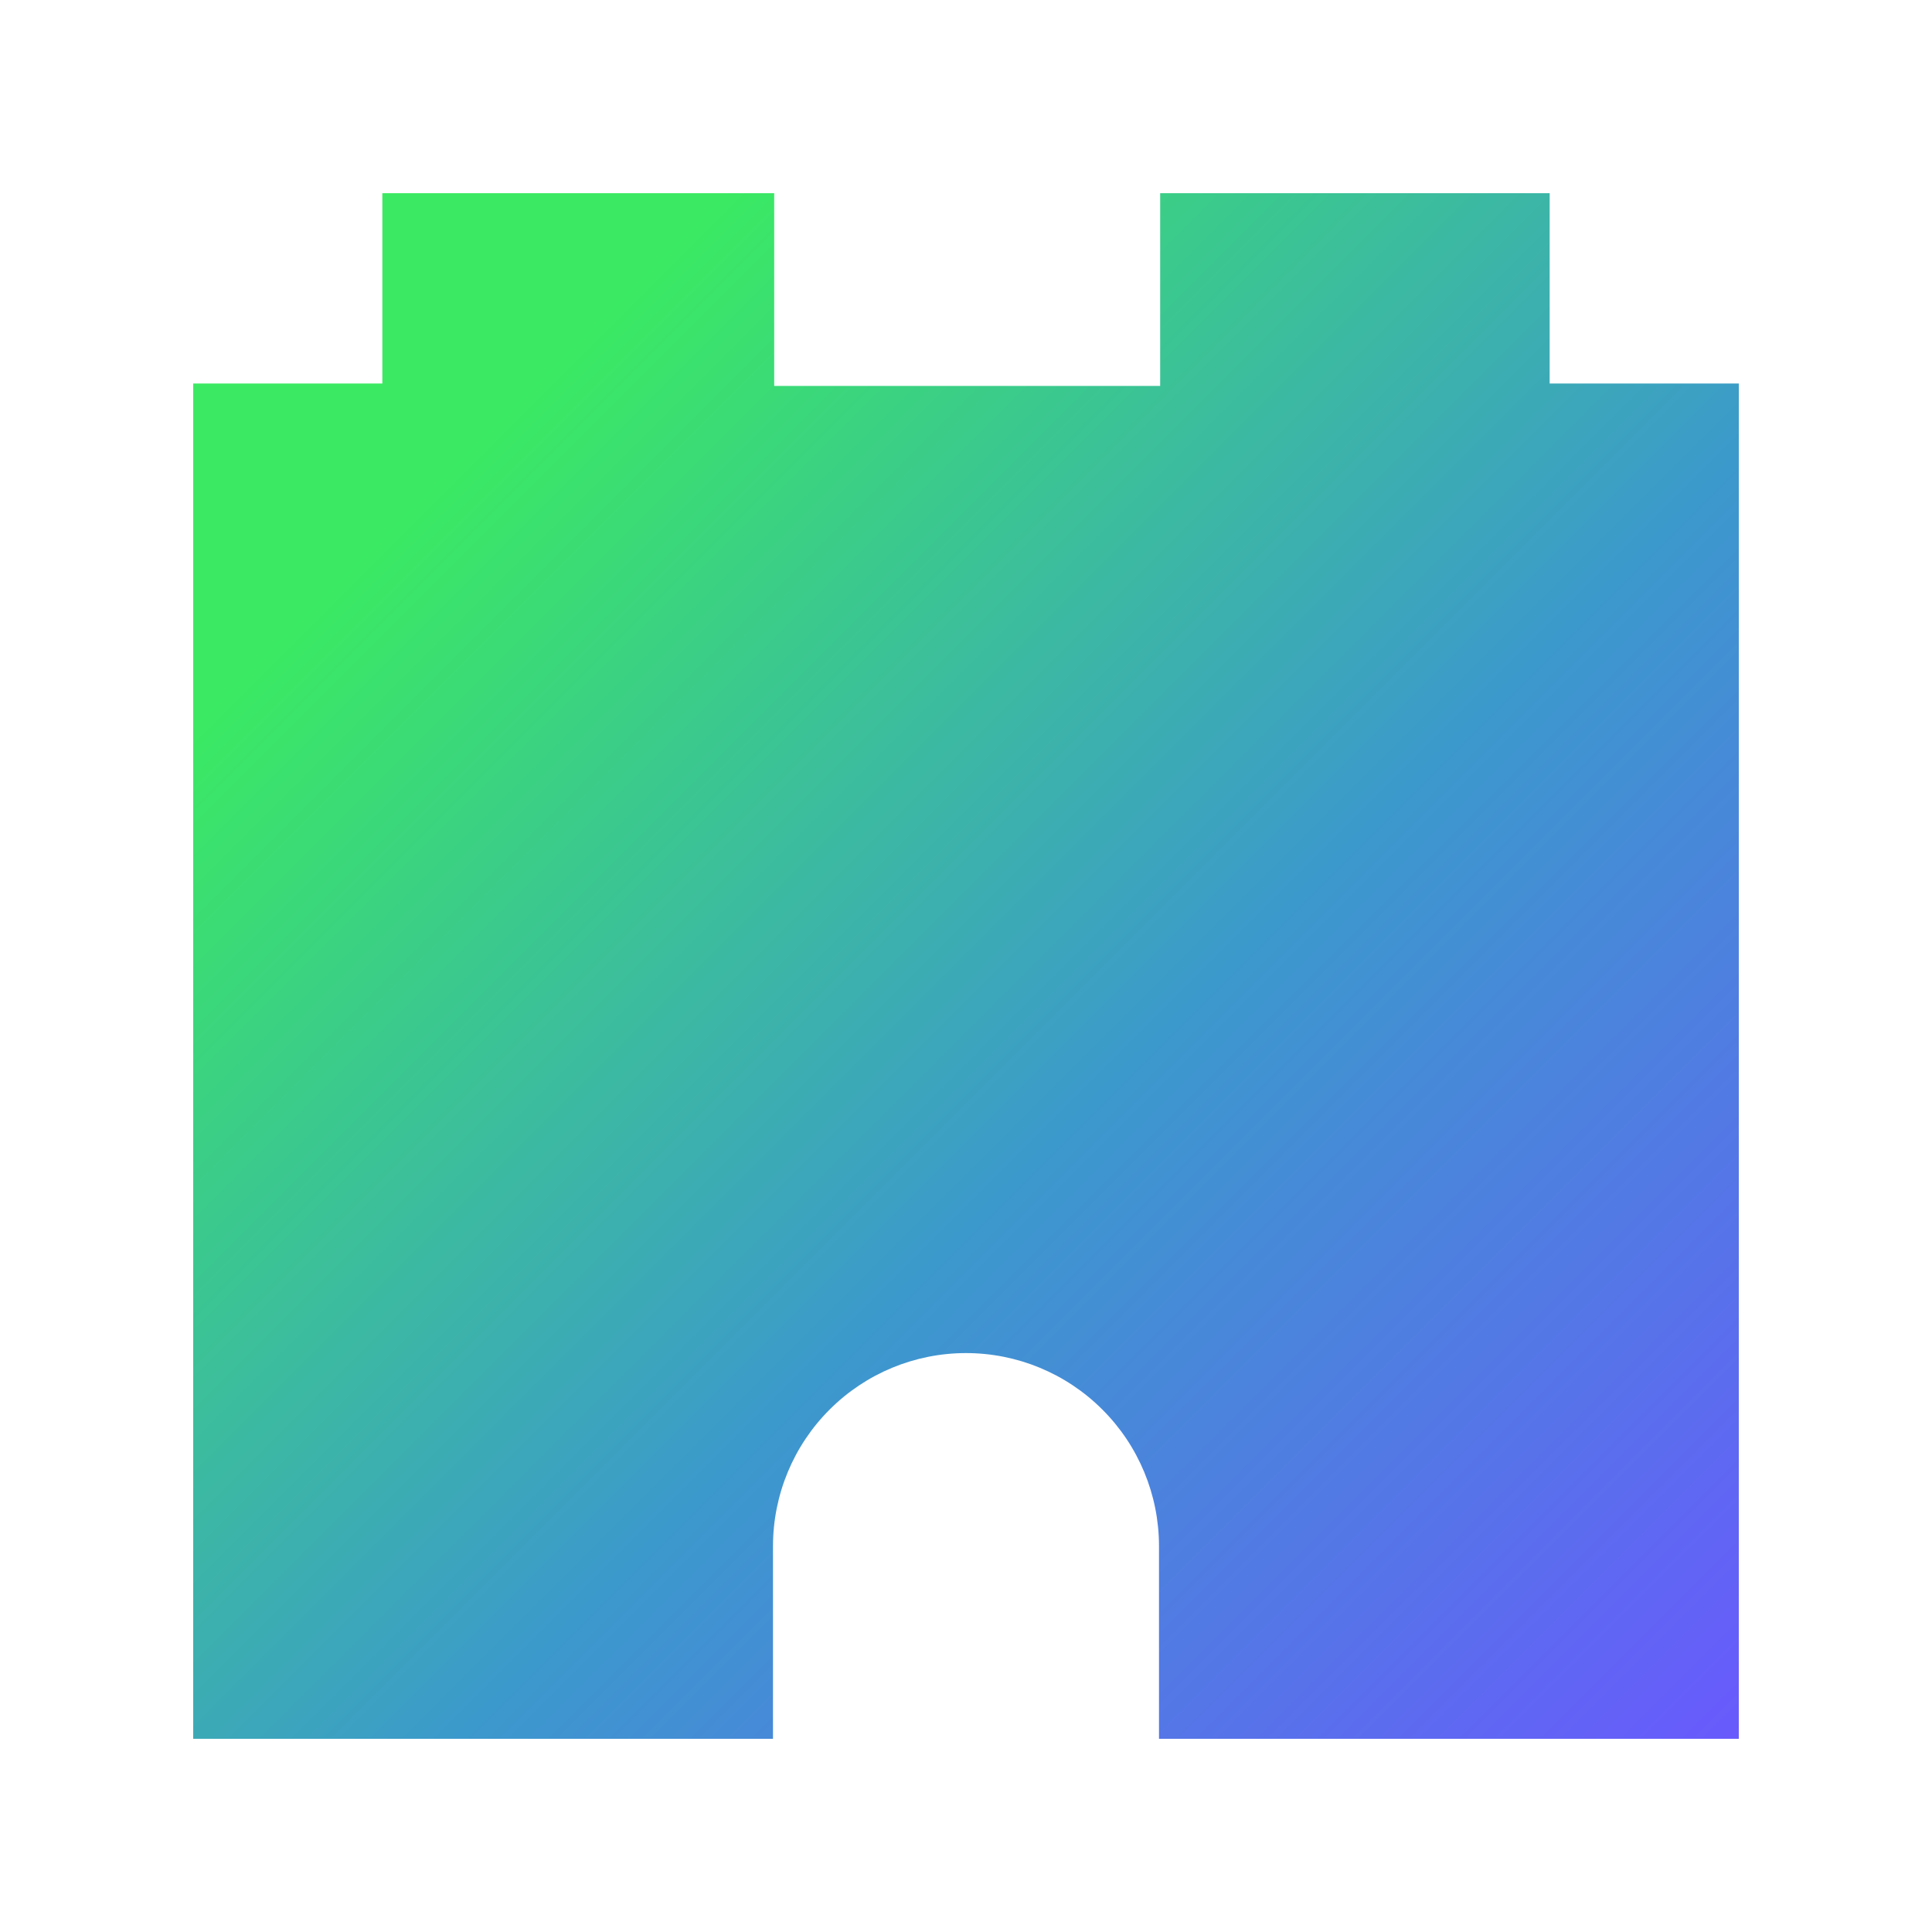
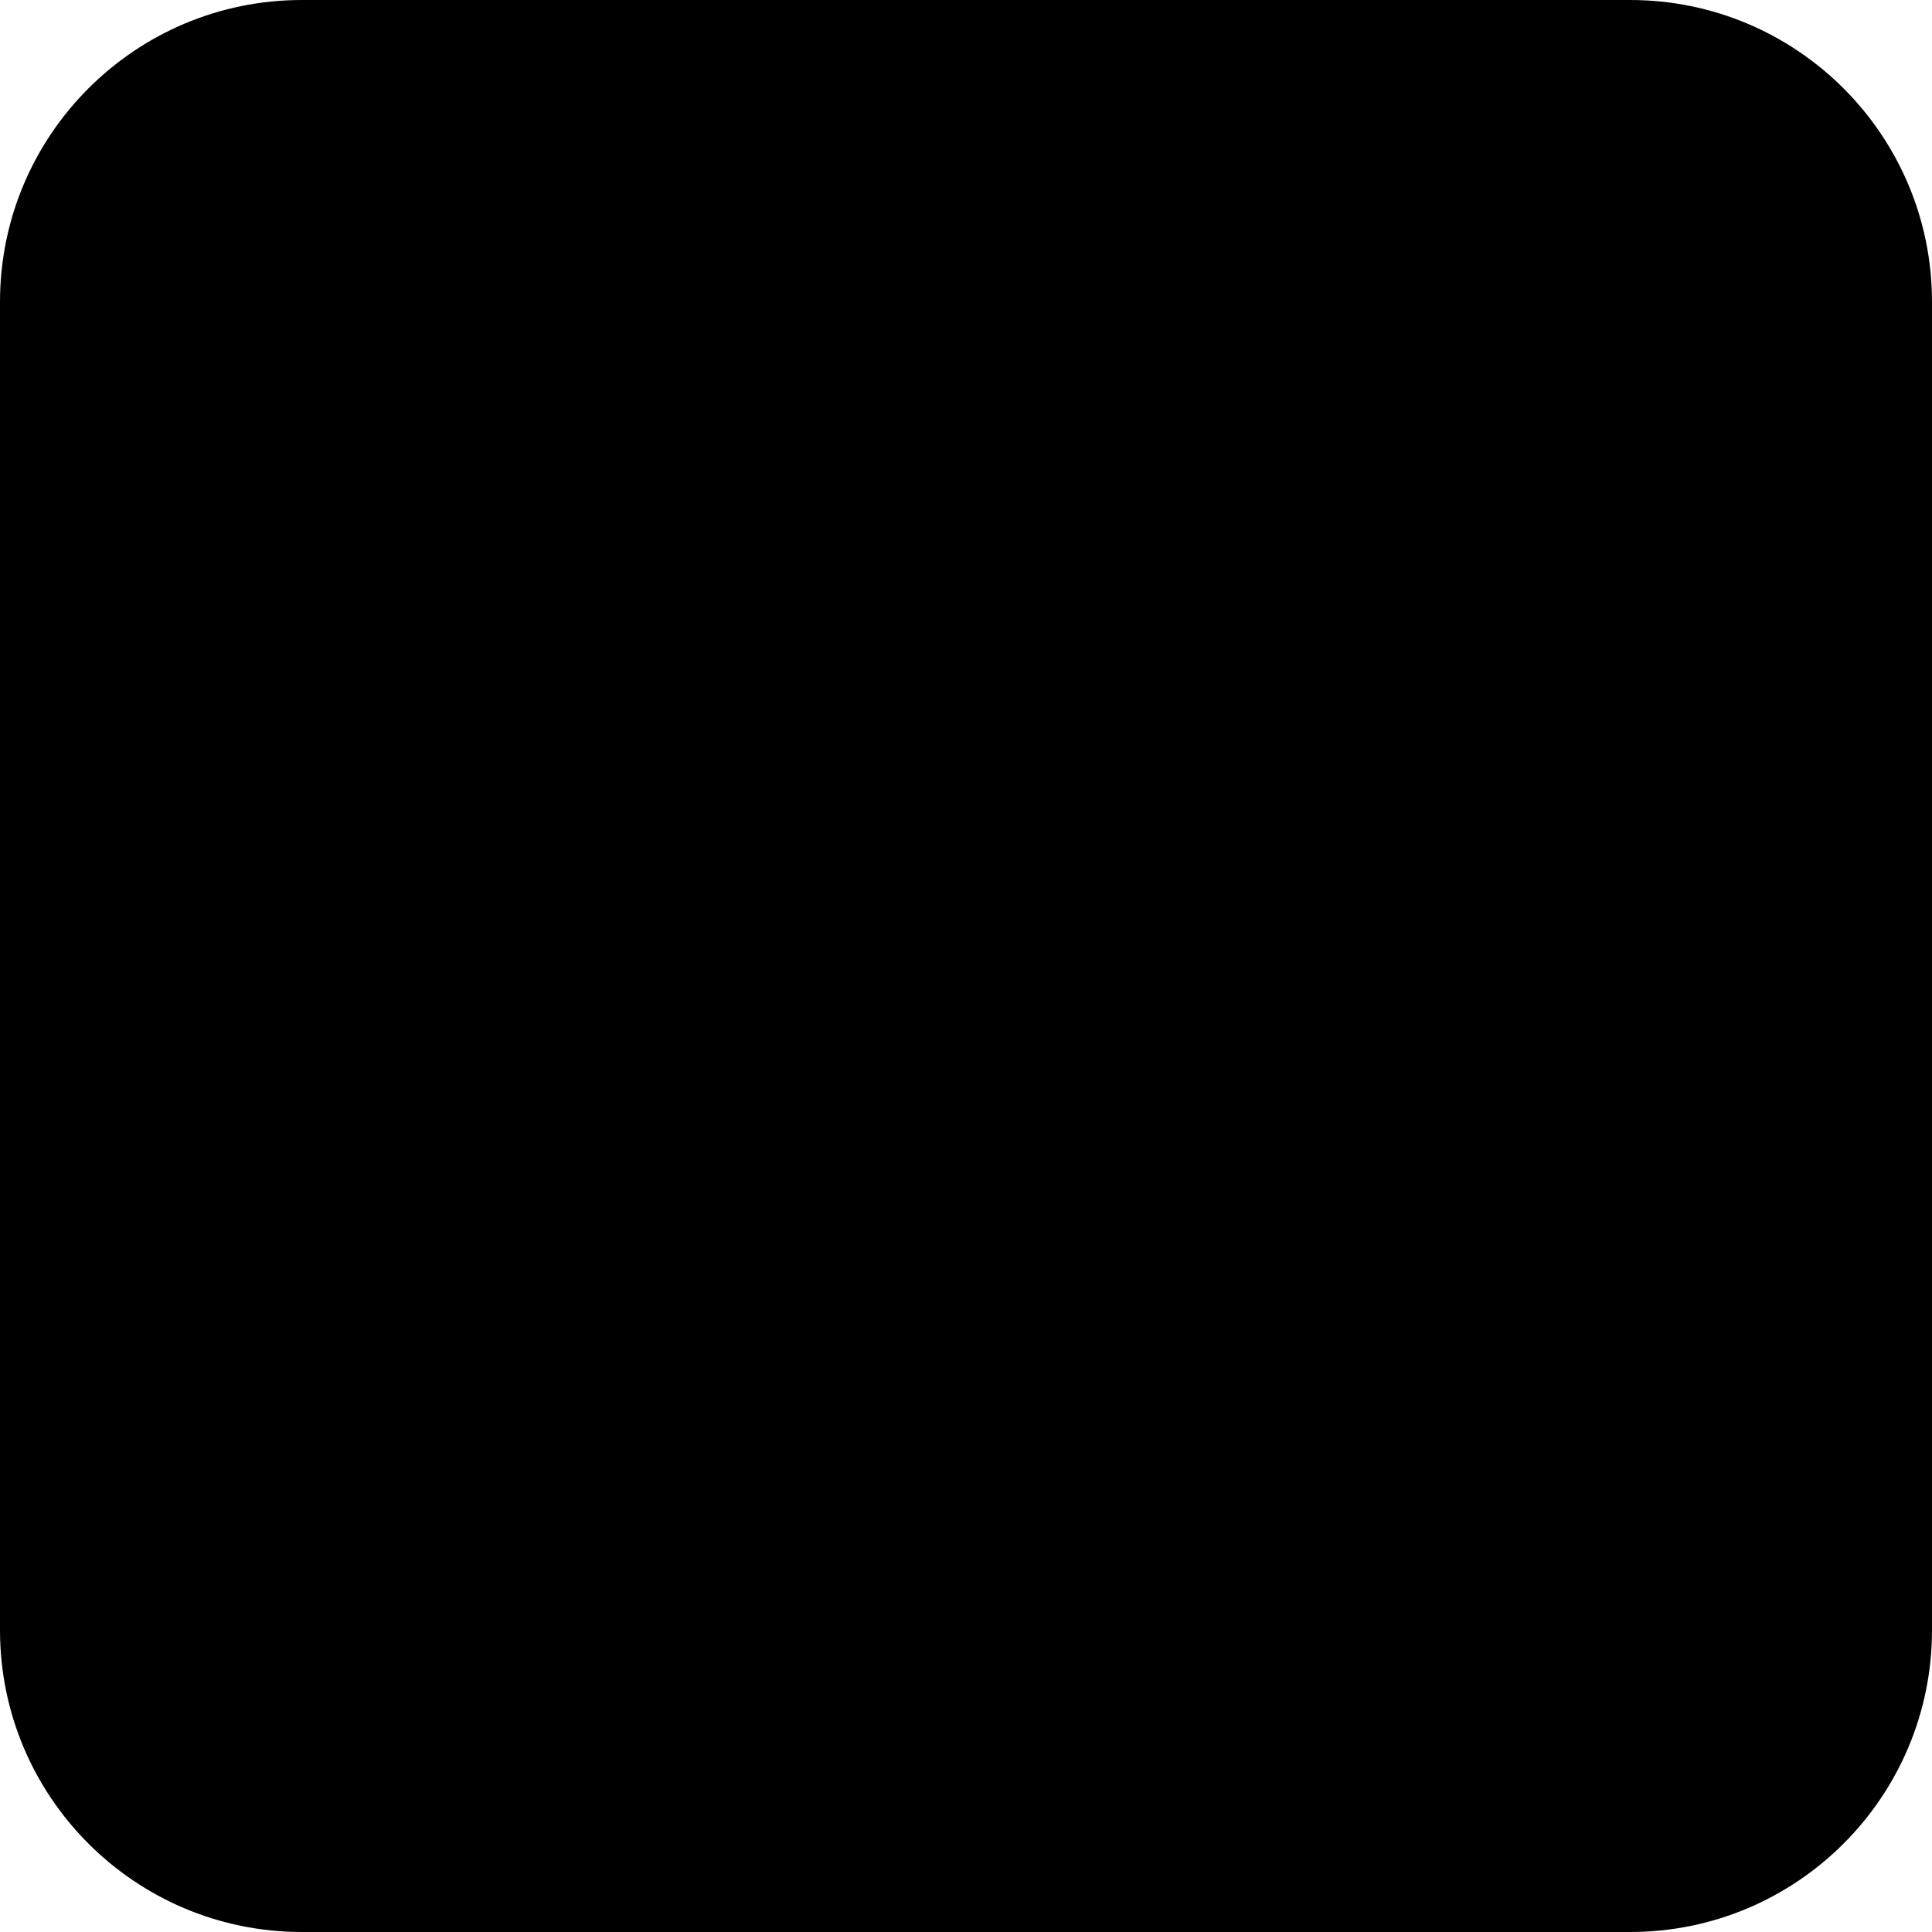
- <svg xmlns="http://www.w3.org/2000/svg" width="40" height="40" viewBox="0 0 40 40" fill="none">
-   <path d="M32.084 7.94V4H24.02V7.99H16.029V4H7.916V7.94H4V36H16.004V32.005C16.006 30.946 16.427 29.931 17.177 29.183C17.926 28.434 18.941 28.014 20 28.014C21.059 28.014 22.074 28.434 22.823 29.183C23.573 29.931 23.994 30.946 23.996 32.005V36H36V7.94H32.084Z" fill="url(#paint0_linear)" />
-   <defs>
-     <linearGradient id="paint0_linear" x1="2.942" y1="4.9" x2="37.777" y2="39.734" gradientUnits="userSpaceOnUse">
-       <stop offset="0.159" stop-color="#3BEA62" />
-       <stop offset="0.54" stop-color="#3C99CC" />
-       <stop offset="0.937" stop-color="#6B57FF" />
-     </linearGradient>
-   </defs>
+ <svg xmlns="http://www.w3.org/2000/svg" viewBox="0 0 256 256" width="40" height="40" role="img" aria-label="Darcula Forest">
+   <rect width="256" height="256" rx="40" fill="oklch(0.23 0.010 128)" />
+   <rect x="118" y="212" width="20" height="22" rx="3" fill="oklch(0.4 0.08 98)" />
+   <path d="M 128 140 Q 148 175 196 212 Q 128 222 60 212 Q 108 175 128 140 Z" fill="oklch(0.40 0.110 128)" />
+   <path d="M 128 92 Q 140 125 174 162 Q 128 170 82 162 Q 116 125 128 92 Z" fill="oklch(0.55 0.110 128)" />
+   <path d="M 128 48 Q 138 80 158 110 Q 128 116 98 110 Q 118 80 128 48 Z" fill="oklch(0.70 0.110 128)" />
</svg>
